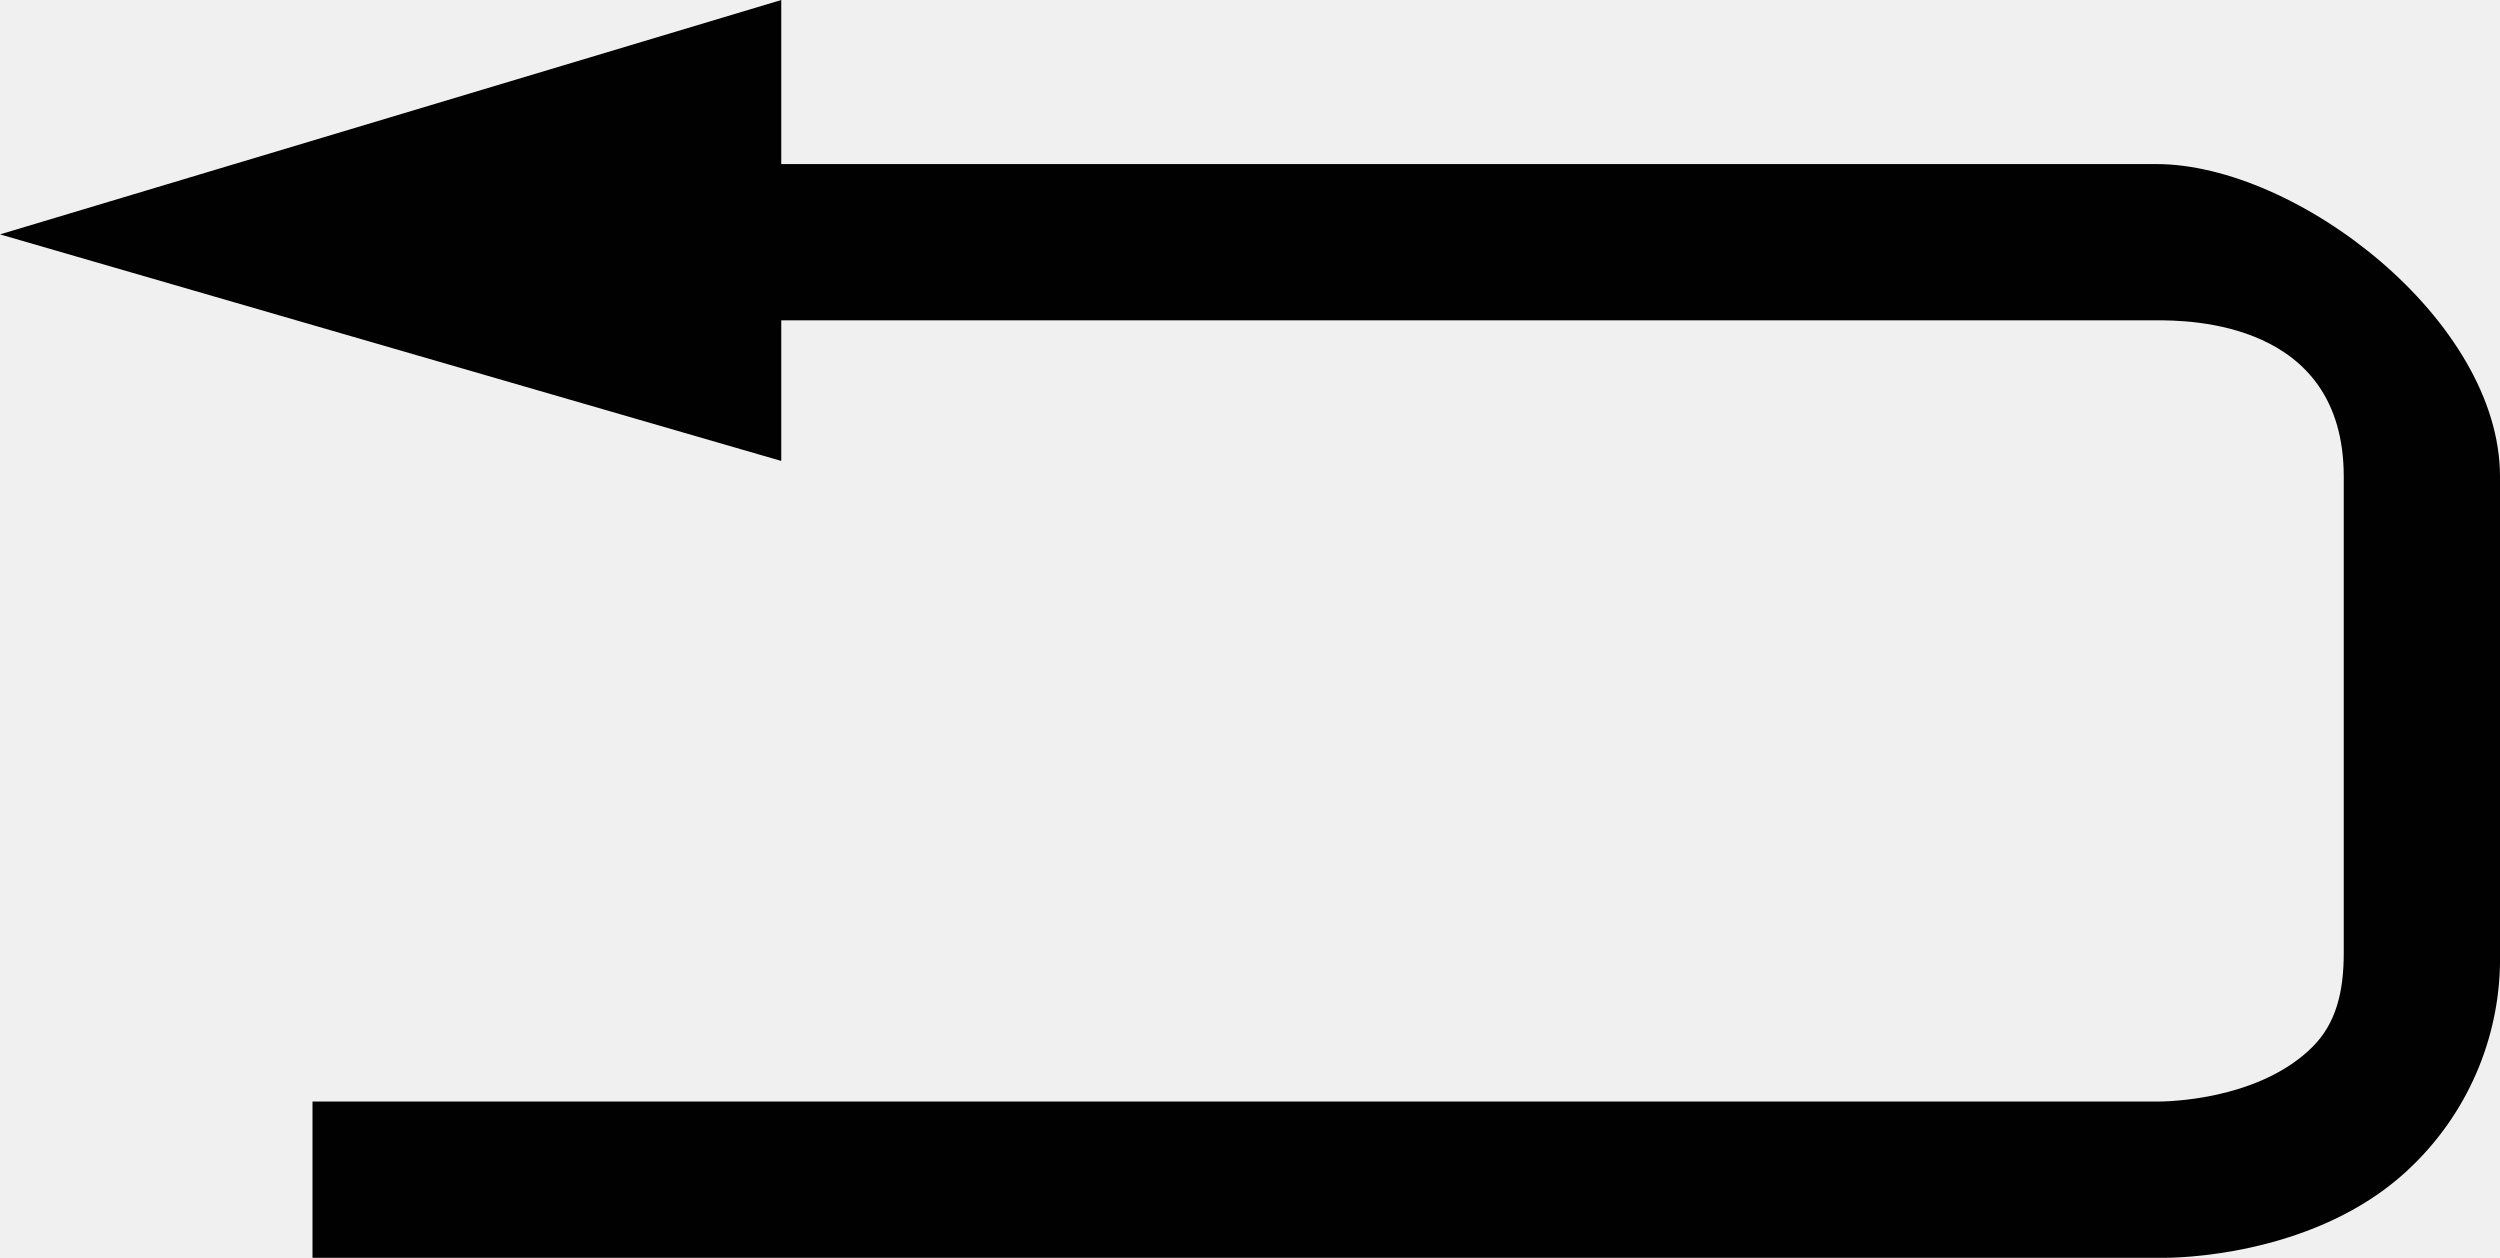
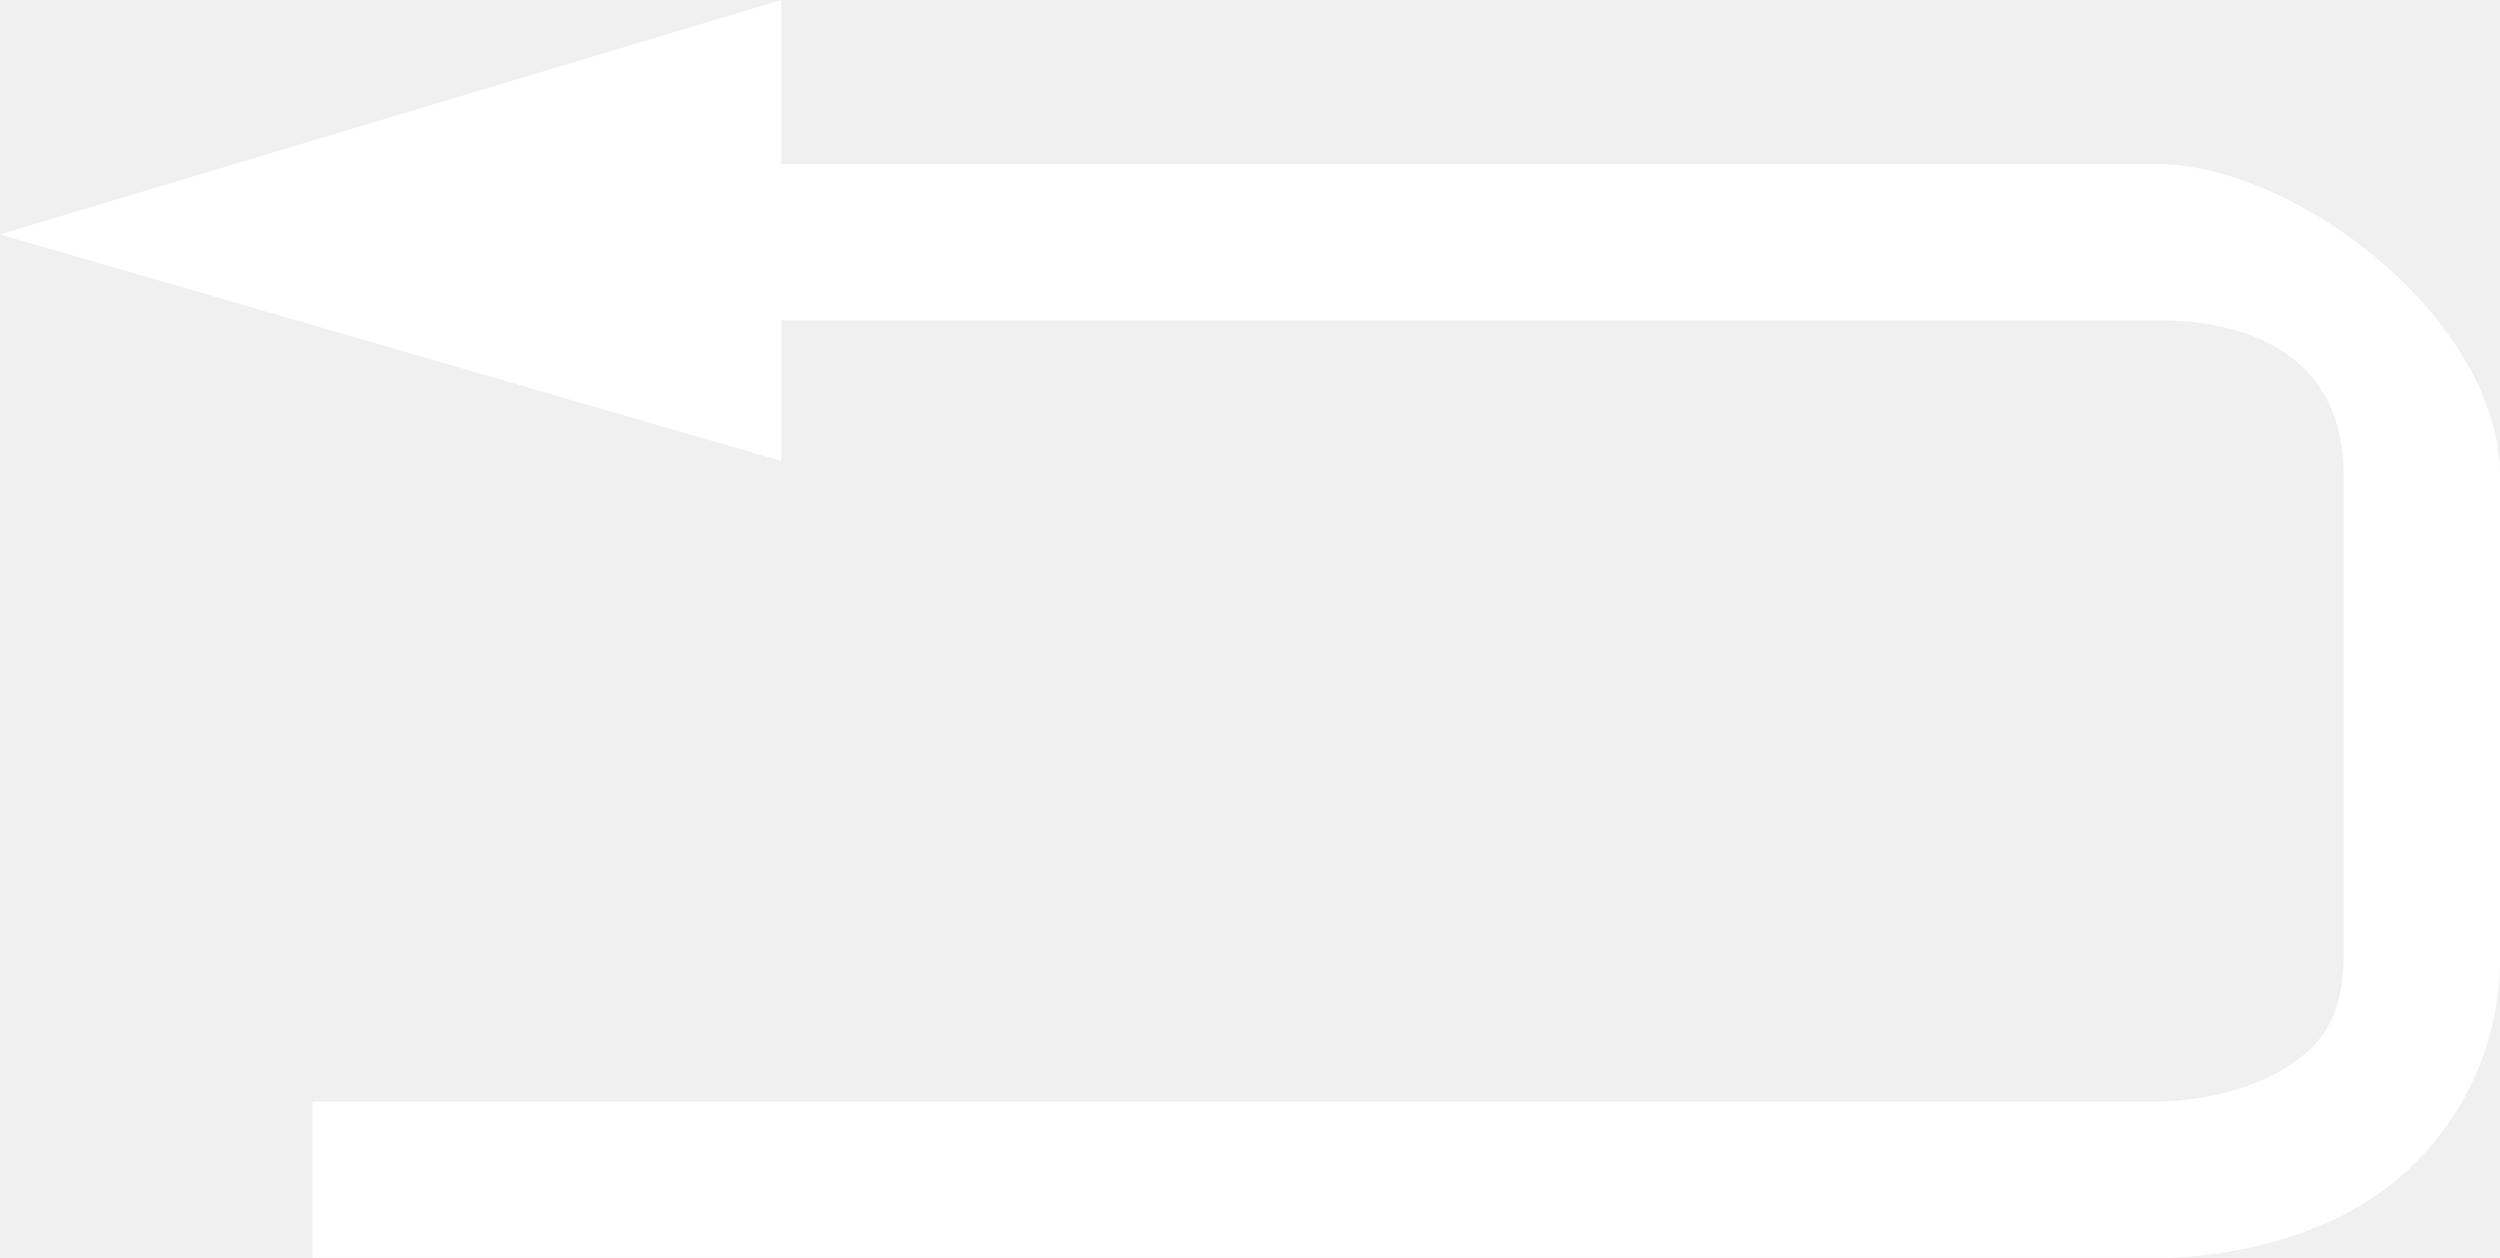
<svg xmlns="http://www.w3.org/2000/svg" viewBox="0 0 32 16.1">
-   <path d="M27.6 2.1H10V0L0 3l10 2.9V4.1h17.6c.4 0 2.4 0 2.4 2v6.1c0 .5-.1.9-.4 1.2-.6.6-1.6.7-2 .7H4v2h23.7c.4 0 2.1-.1 3.2-1.2a3.69 3.69 0 0 0 1.1-2.7V6.1c0-2-2.6-4-4.4-4z" fill="#010101" />
+   <path d="M27.6 2.1H10V0L0 3l10 2.9V4.1h17.6c.4 0 2.4 0 2.4 2v6.1c0 .5-.1.9-.4 1.2-.6.6-1.6.7-2 .7H4v2h23.7c.4 0 2.1-.1 3.2-1.2a3.69 3.69 0 0 0 1.1-2.7V6.1c0-2-2.6-4-4.4-4z" fill="#ffffff" />
</svg>
